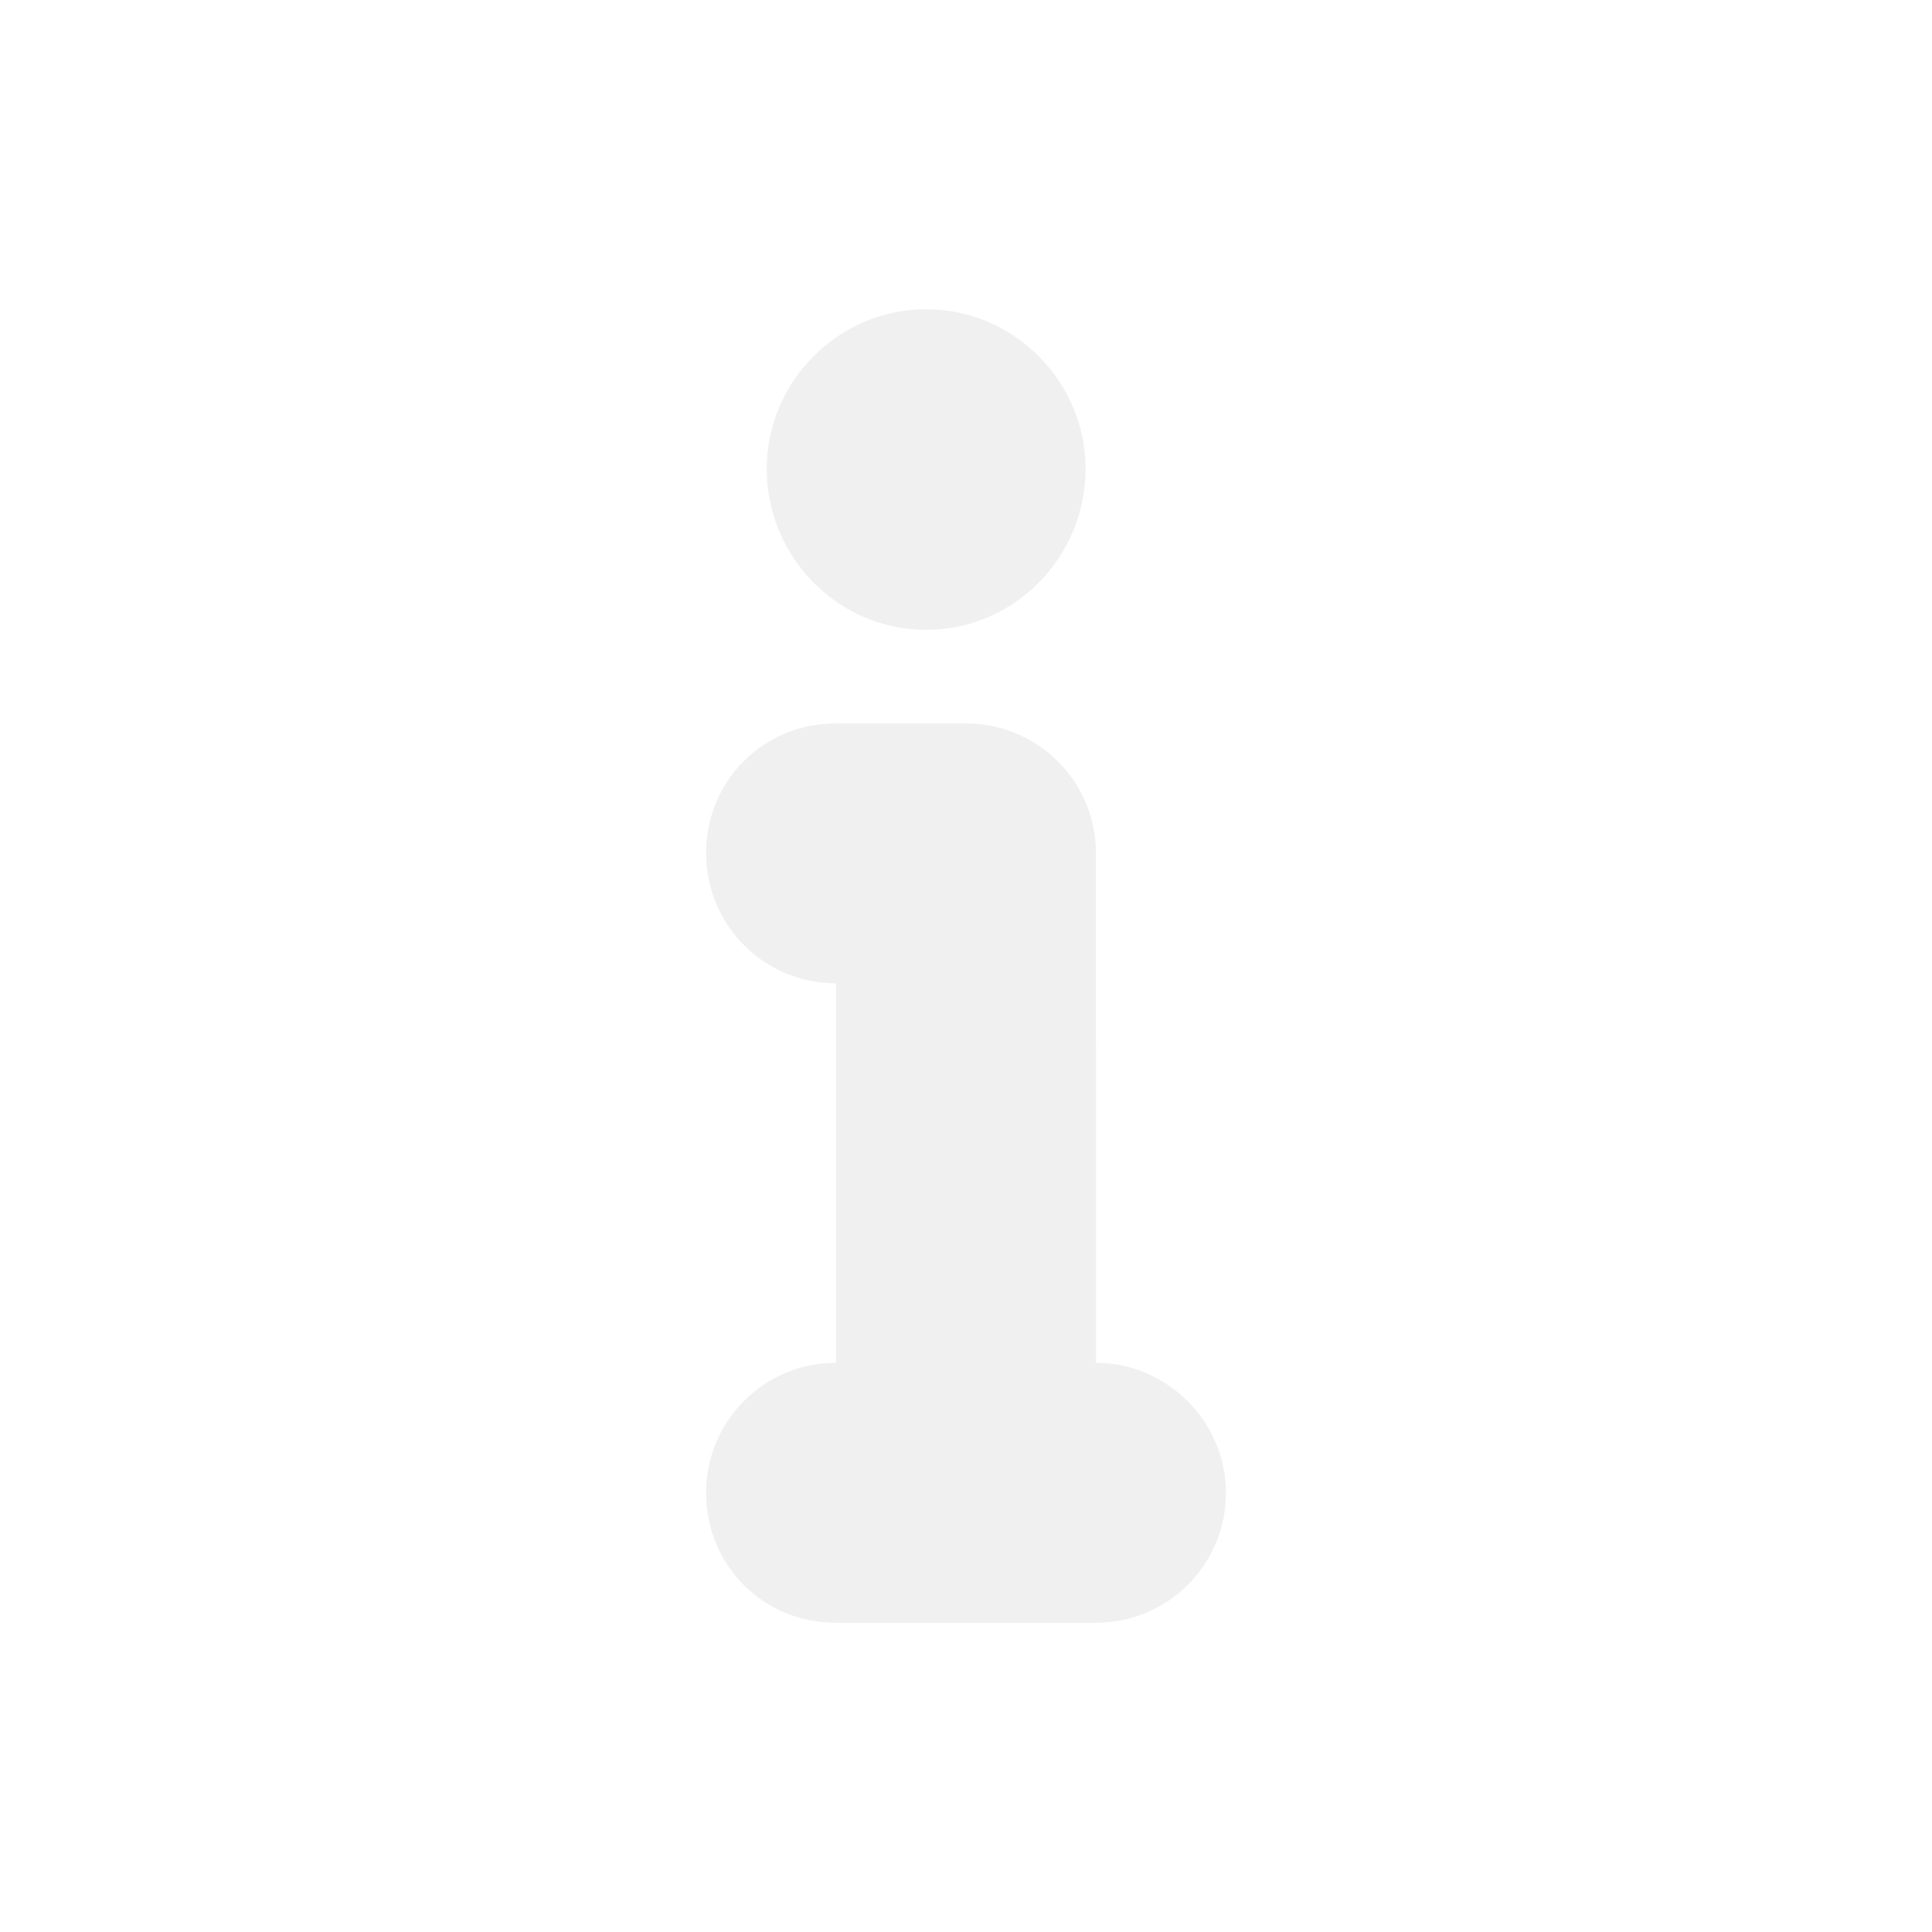
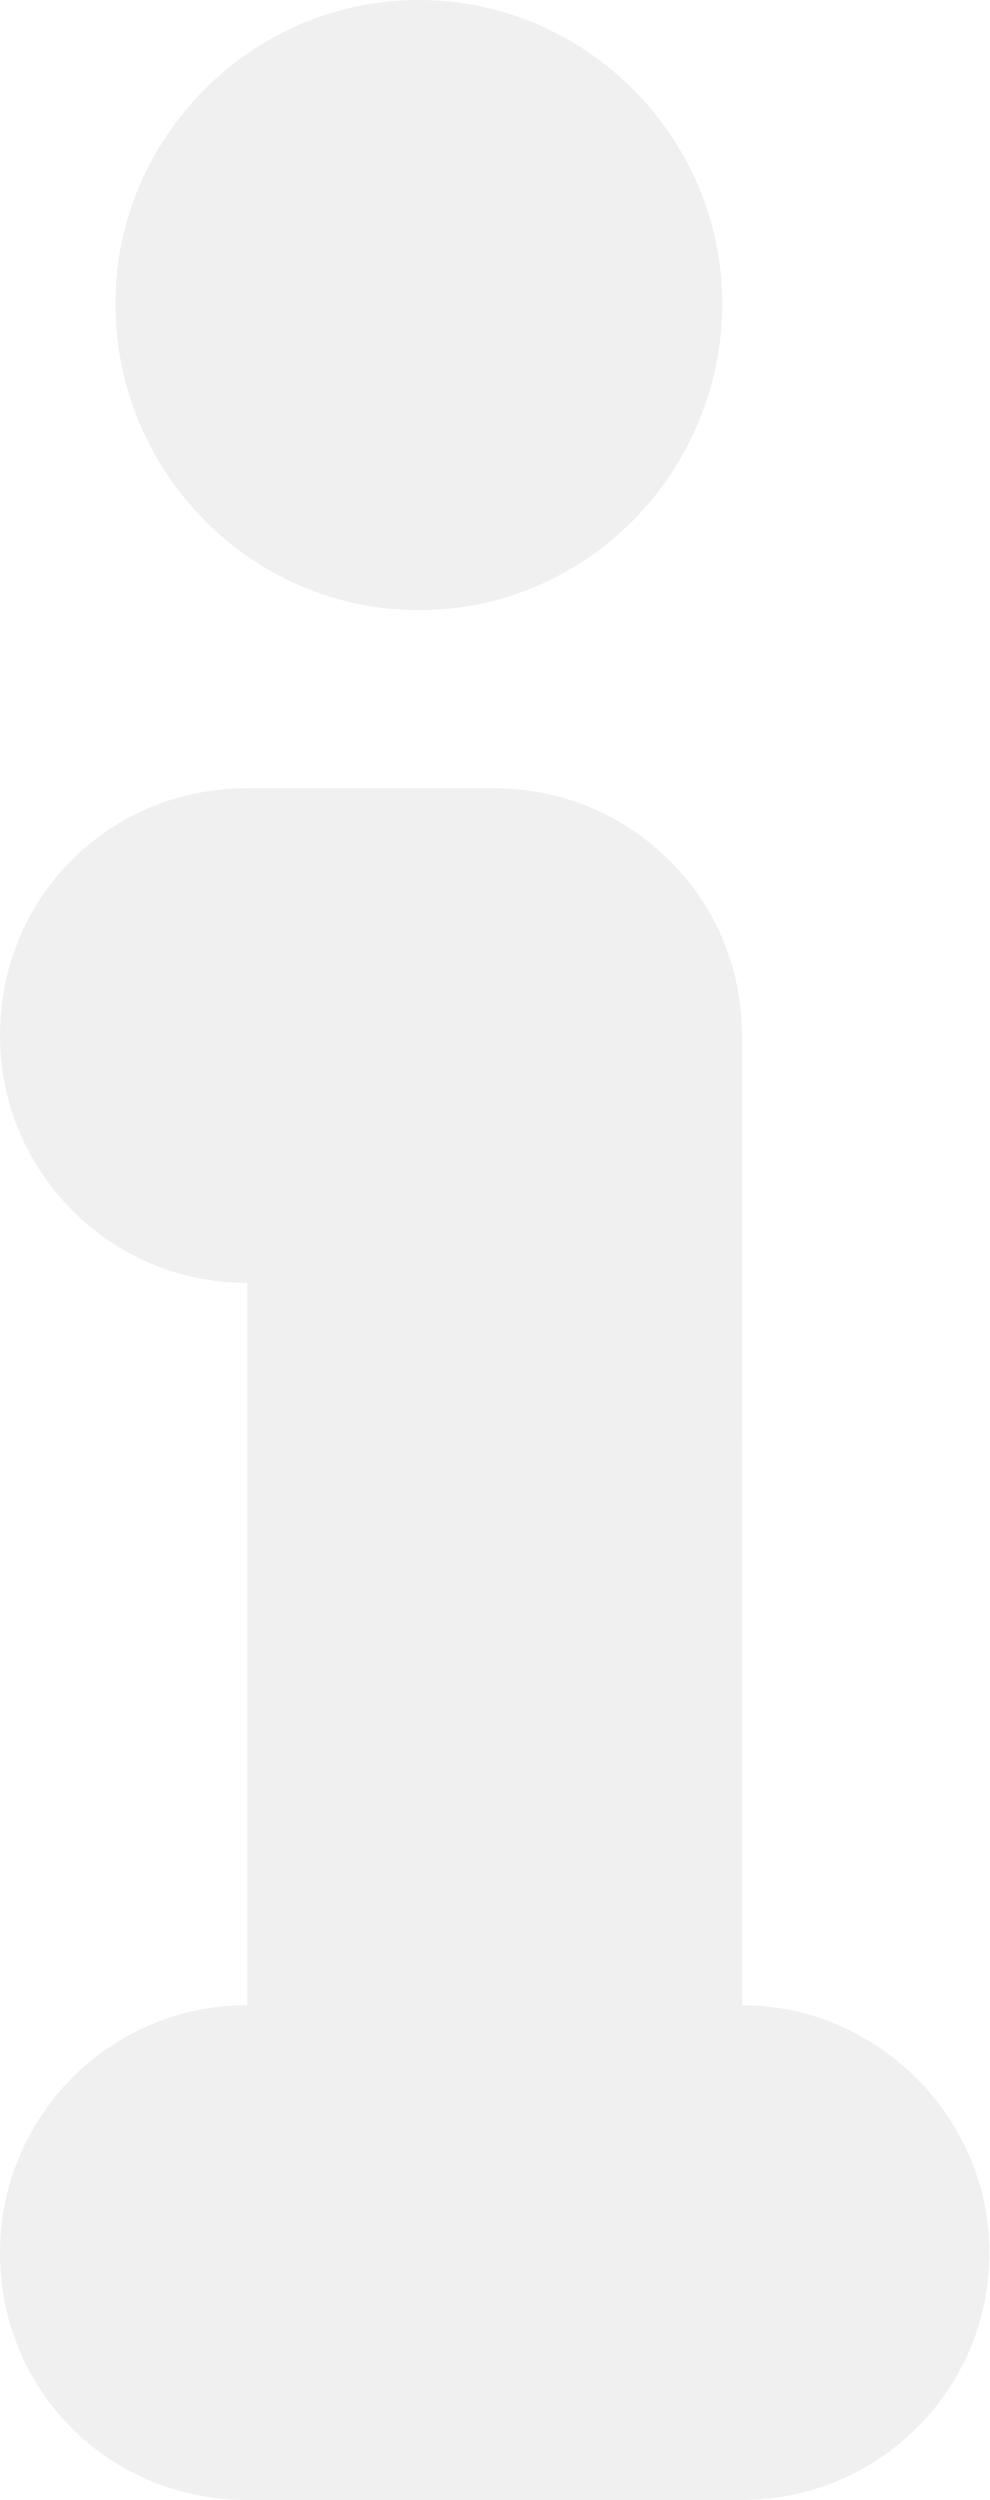
- <svg xmlns="http://www.w3.org/2000/svg" version="1.1" id="Layer_1" x="0px" y="0px" width="80px" height="80px" viewBox="0 0 80 80" enable-background="new 0 0 80 80" xml:space="preserve">
+ <svg xmlns="http://www.w3.org/2000/svg" version="1.1" id="Layer_1" x="0px" y="0px" width="21.526px" height="54.389px" viewBox="29.237 0 21.526 54.389" enable-background="new 29.237 0 21.526 54.389" xml:space="preserve">
  <g>
-     <path fill="#F0F0F0" d="M38.35,26.08c3.659,0,6.601-3.014,6.601-6.673c0-3.588-2.942-6.601-6.601-6.601s-6.601,3.014-6.601,6.601   C31.748,23.066,34.69,26.08,38.35,26.08z" />
-     <path fill="#F0F0F0" d="M45.381,35.336c0-3.014-2.44-5.381-5.381-5.381h-5.381c-3.014,0-5.381,2.368-5.381,5.381   c0,2.942,2.368,5.381,5.381,5.381v15.714c-3.014,0-5.381,2.44-5.381,5.382c0,3.014,2.368,5.382,5.381,5.382h10.763   c2.942,0,5.382-2.368,5.382-5.382c0-2.942-2.44-5.382-5.382-5.382L45.381,35.336L45.381,35.336z" />
+     <path fill="#F0F0F0" d="M38.349,13.274c3.659,0,6.601-3.014,6.601-6.673C44.95,3.013,42.008,0,38.349,0s-6.601,3.014-6.601,6.601   C31.747,10.26,34.689,13.274,38.349,13.274z" />
+     <path fill="#F0F0F0" d="M45.38,22.53c0-3.014-2.44-5.381-5.381-5.381h-5.381c-3.014,0-5.381,2.368-5.381,5.381   c0,2.942,2.368,5.381,5.381,5.381v15.714c-3.014,0-5.381,2.44-5.381,5.382c0,3.014,2.368,5.382,5.381,5.382h10.763   c2.942,0,5.382-2.368,5.382-5.382c0-2.942-2.44-5.382-5.382-5.382L45.38,22.53L45.38,22.53z" />
  </g>
</svg>
